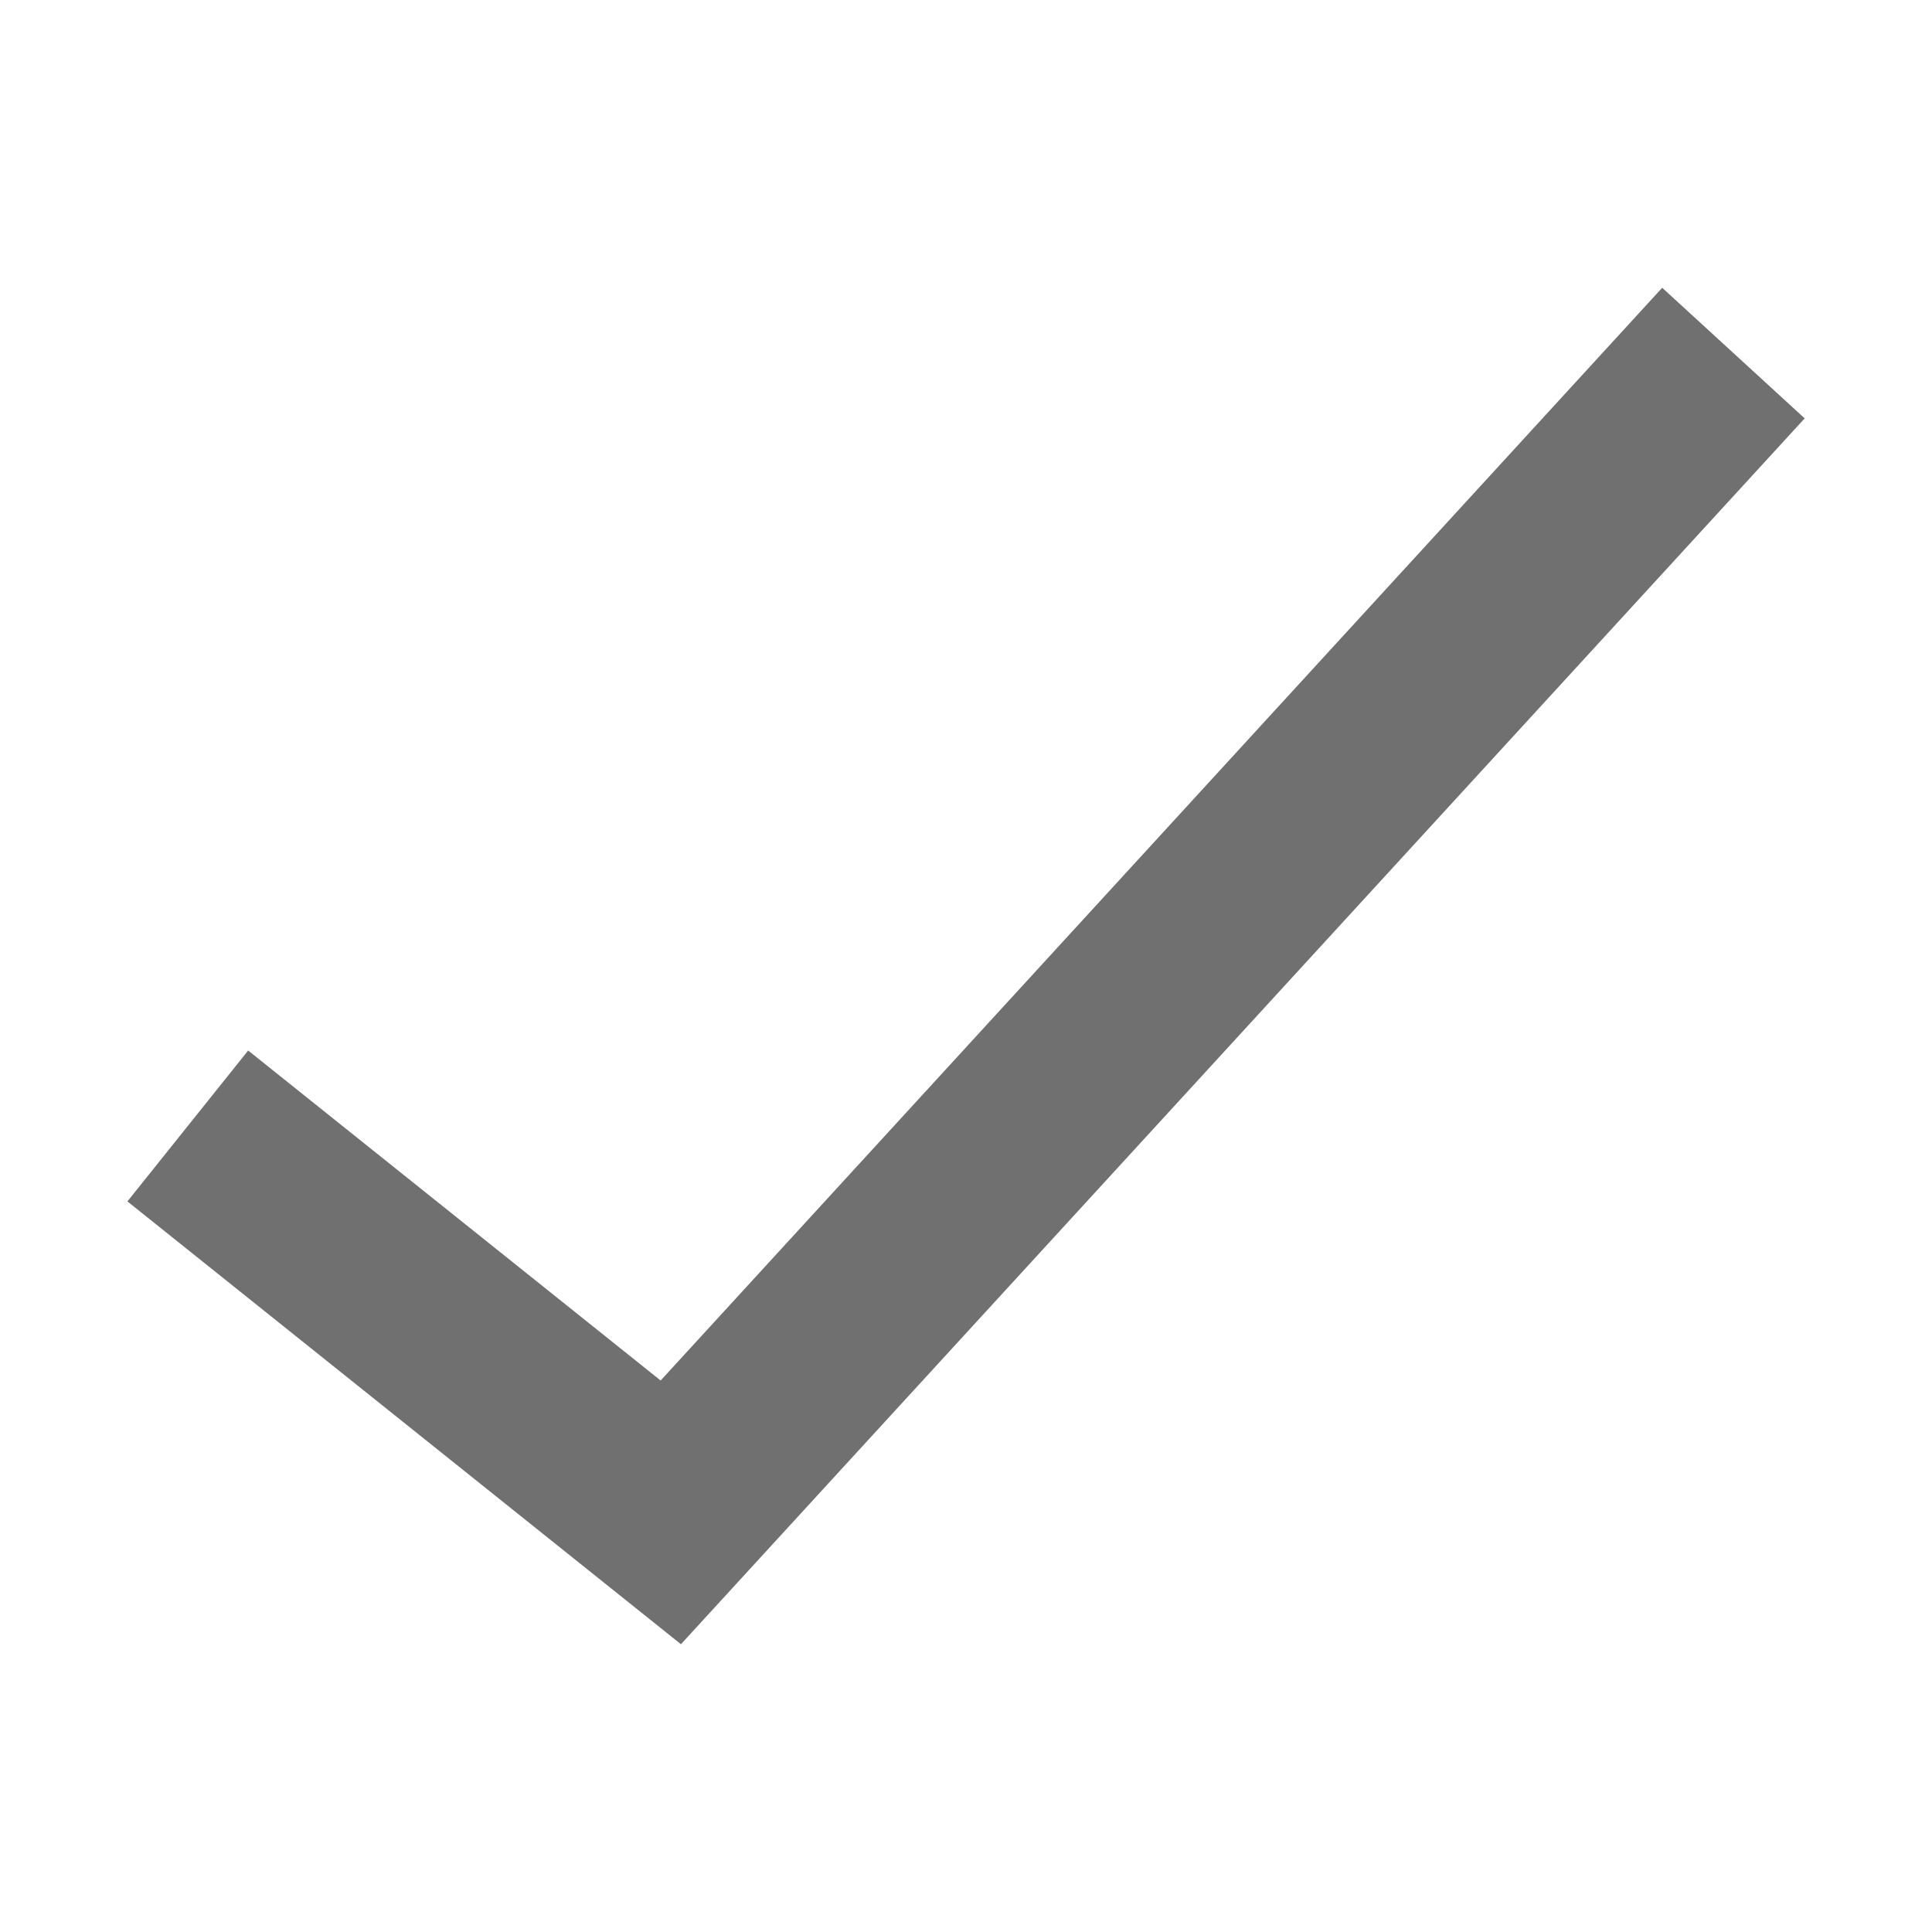
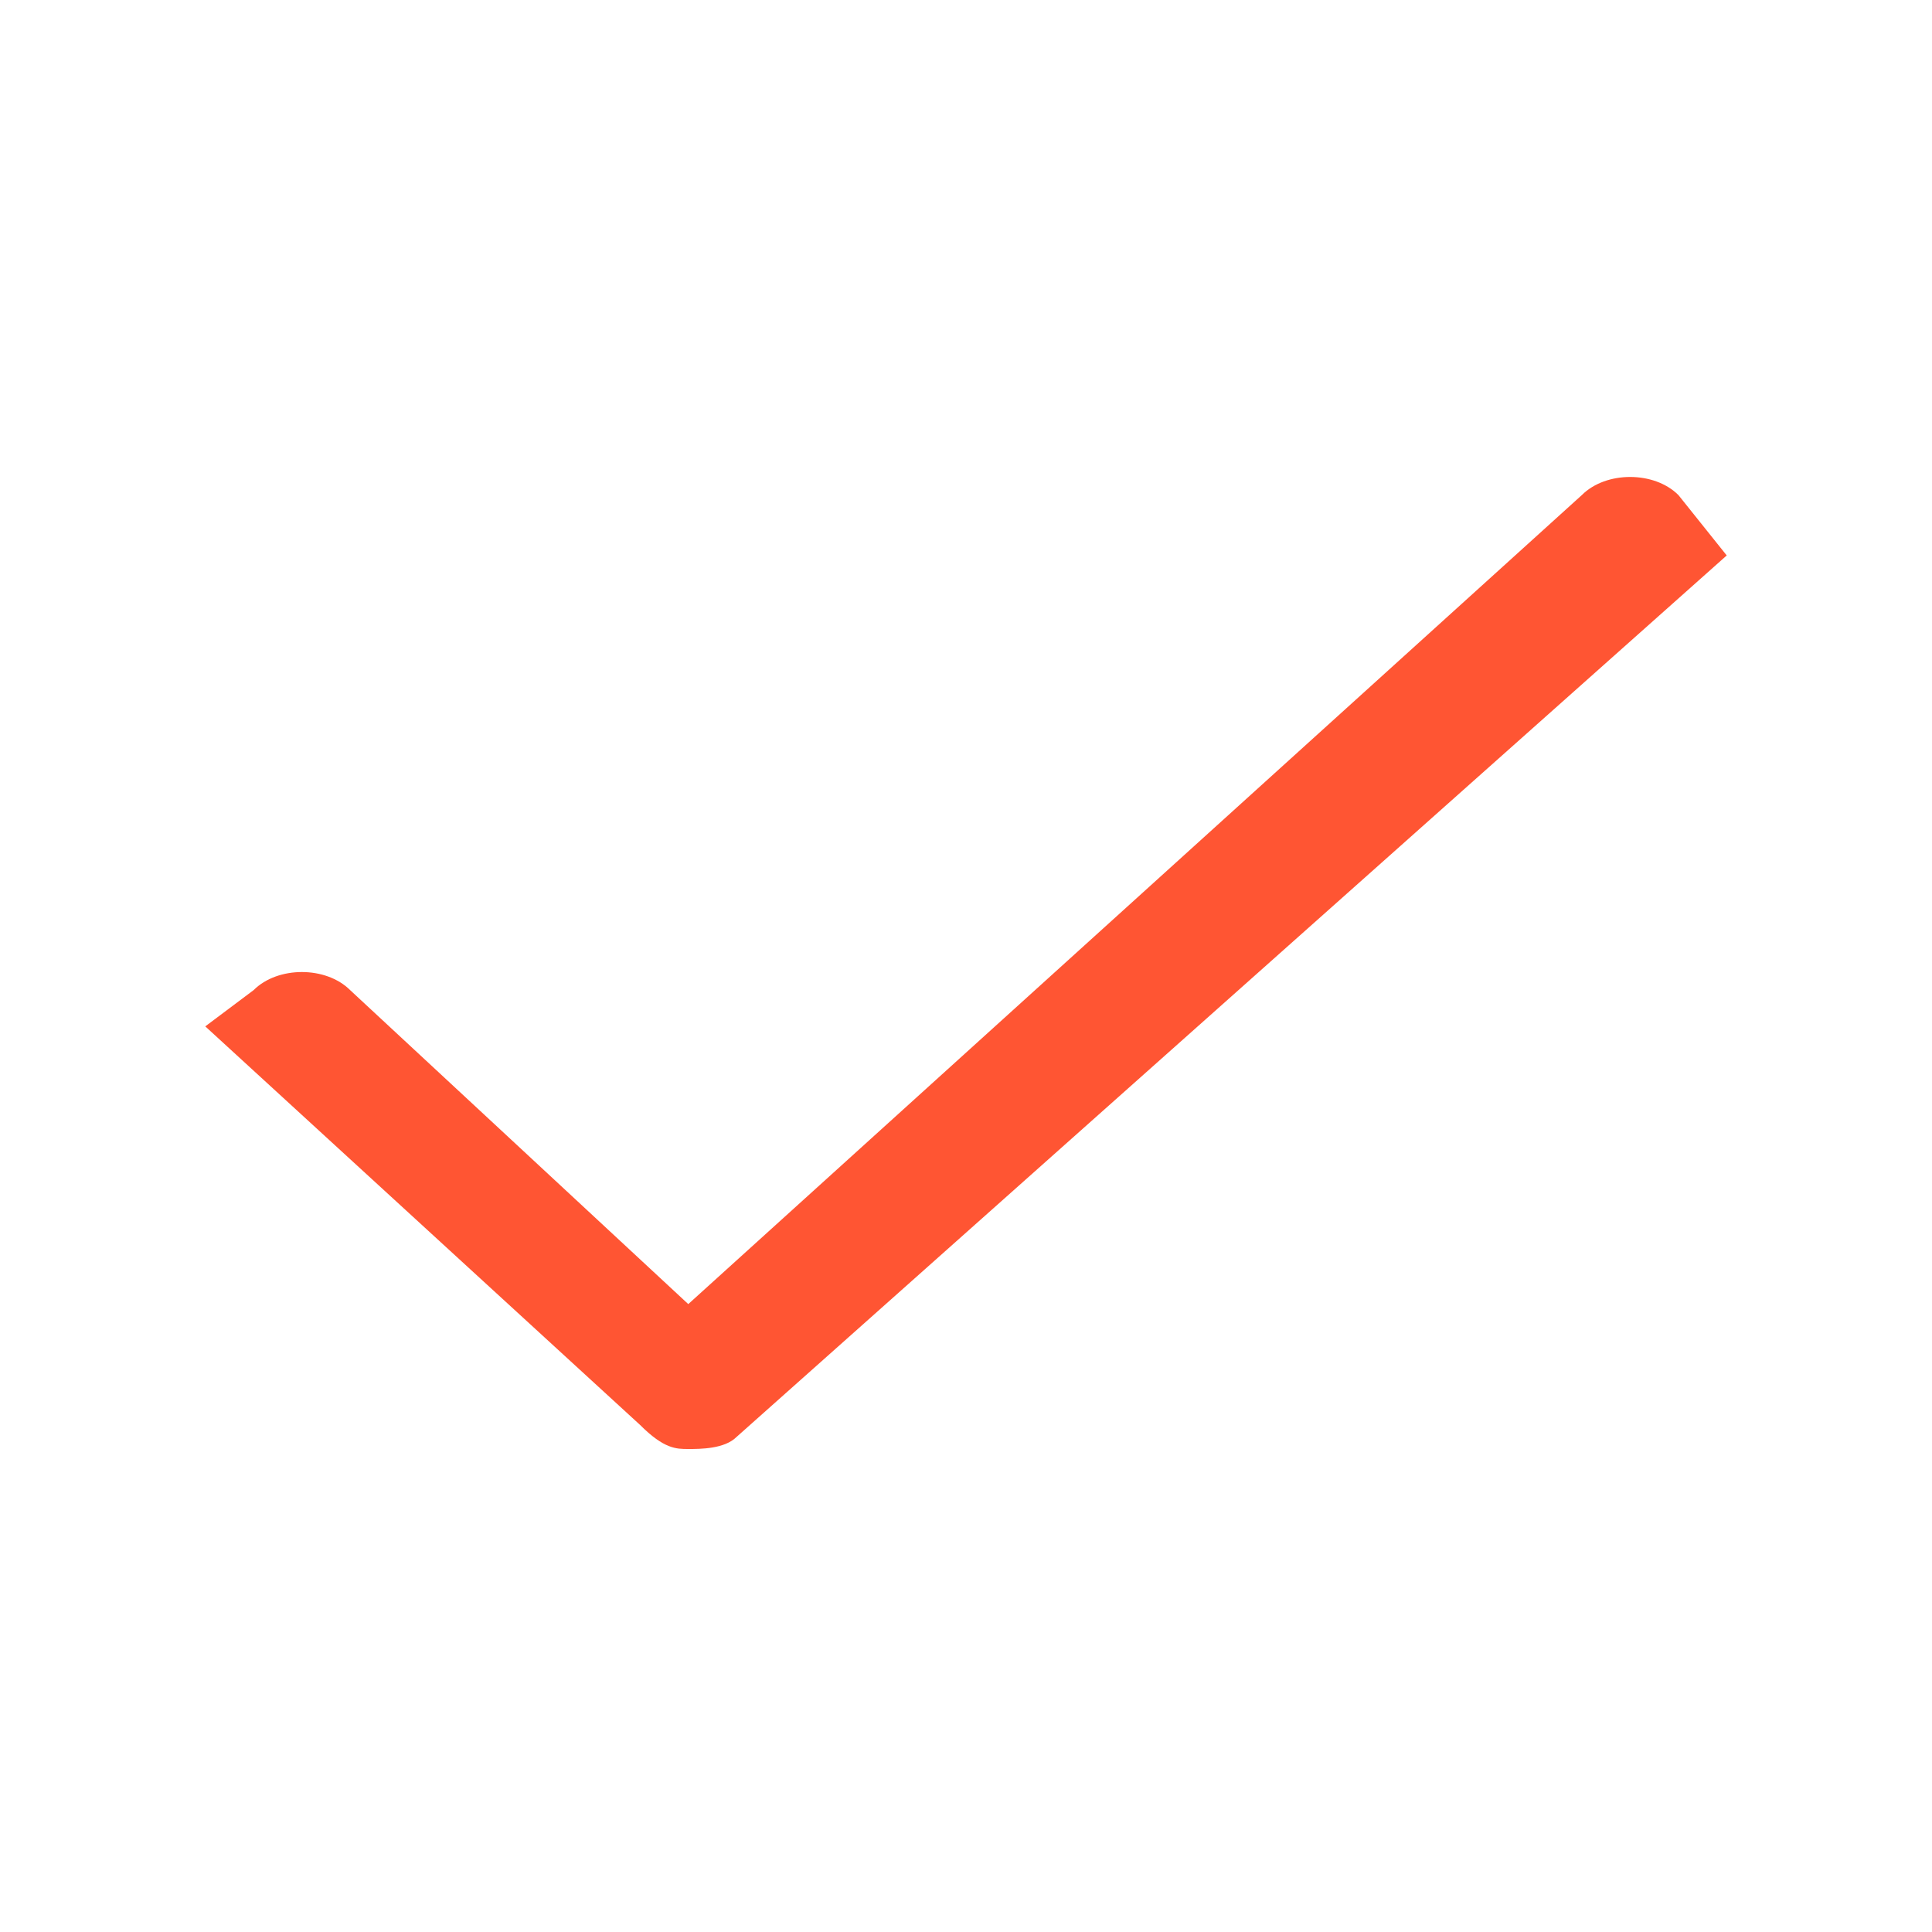
- <svg xmlns="http://www.w3.org/2000/svg" id="ic_check" width="20" height="20" viewBox="0 0 20 20">
-   <defs>
-     <style type="text/css">
-             .cls-1{fill:#707070}.cls-2{fill:none}
-         </style>
-   </defs>
-   <g id="Group_8924" data-name="Group 8924">
-     <path id="Path_18918" d="M7.049 17.021l-5.73-4.584 1.25-1.562 4.27 3.416L17.207 2.979l1.475 1.352z" class="cls-1" data-name="Path 18918" />
-   </g>
-   <path id="Rectangle_4531" d="M0 0h20v20H0z" class="cls-2" data-name="Rectangle 4531" />
+ <svg xmlns="http://www.w3.org/2000/svg" version="1.1" id="ic_check" shape-rendering="geometricPrecision" x="0px" y="0px" viewBox="0 0 16 16" style="enable-background:new 0 0 16 16;" xml:space="preserve">
+   <style type="text/css">
+ 	.st0{fill:none;}
+ 	.st1{fill:#FF5533;}
+ </style>
+   <path id="Rectangle_3779" class="st0" d="M0,0h16v16H0V0z" />
+   <path id="Path_18587" class="st1" d="M13.9,4.1c-0.2-0.2-0.6-0.2-0.8,0l-7.4,6.7L2.9,8.2C2.7,8,2.3,8,2.1,8.2L1.7,8.5l3.6,3.3  C5.5,12,5.6,12,5.7,12s0.3,0,0.4-0.1l8.2-7.3L13.9,4.1z" />
</svg>
